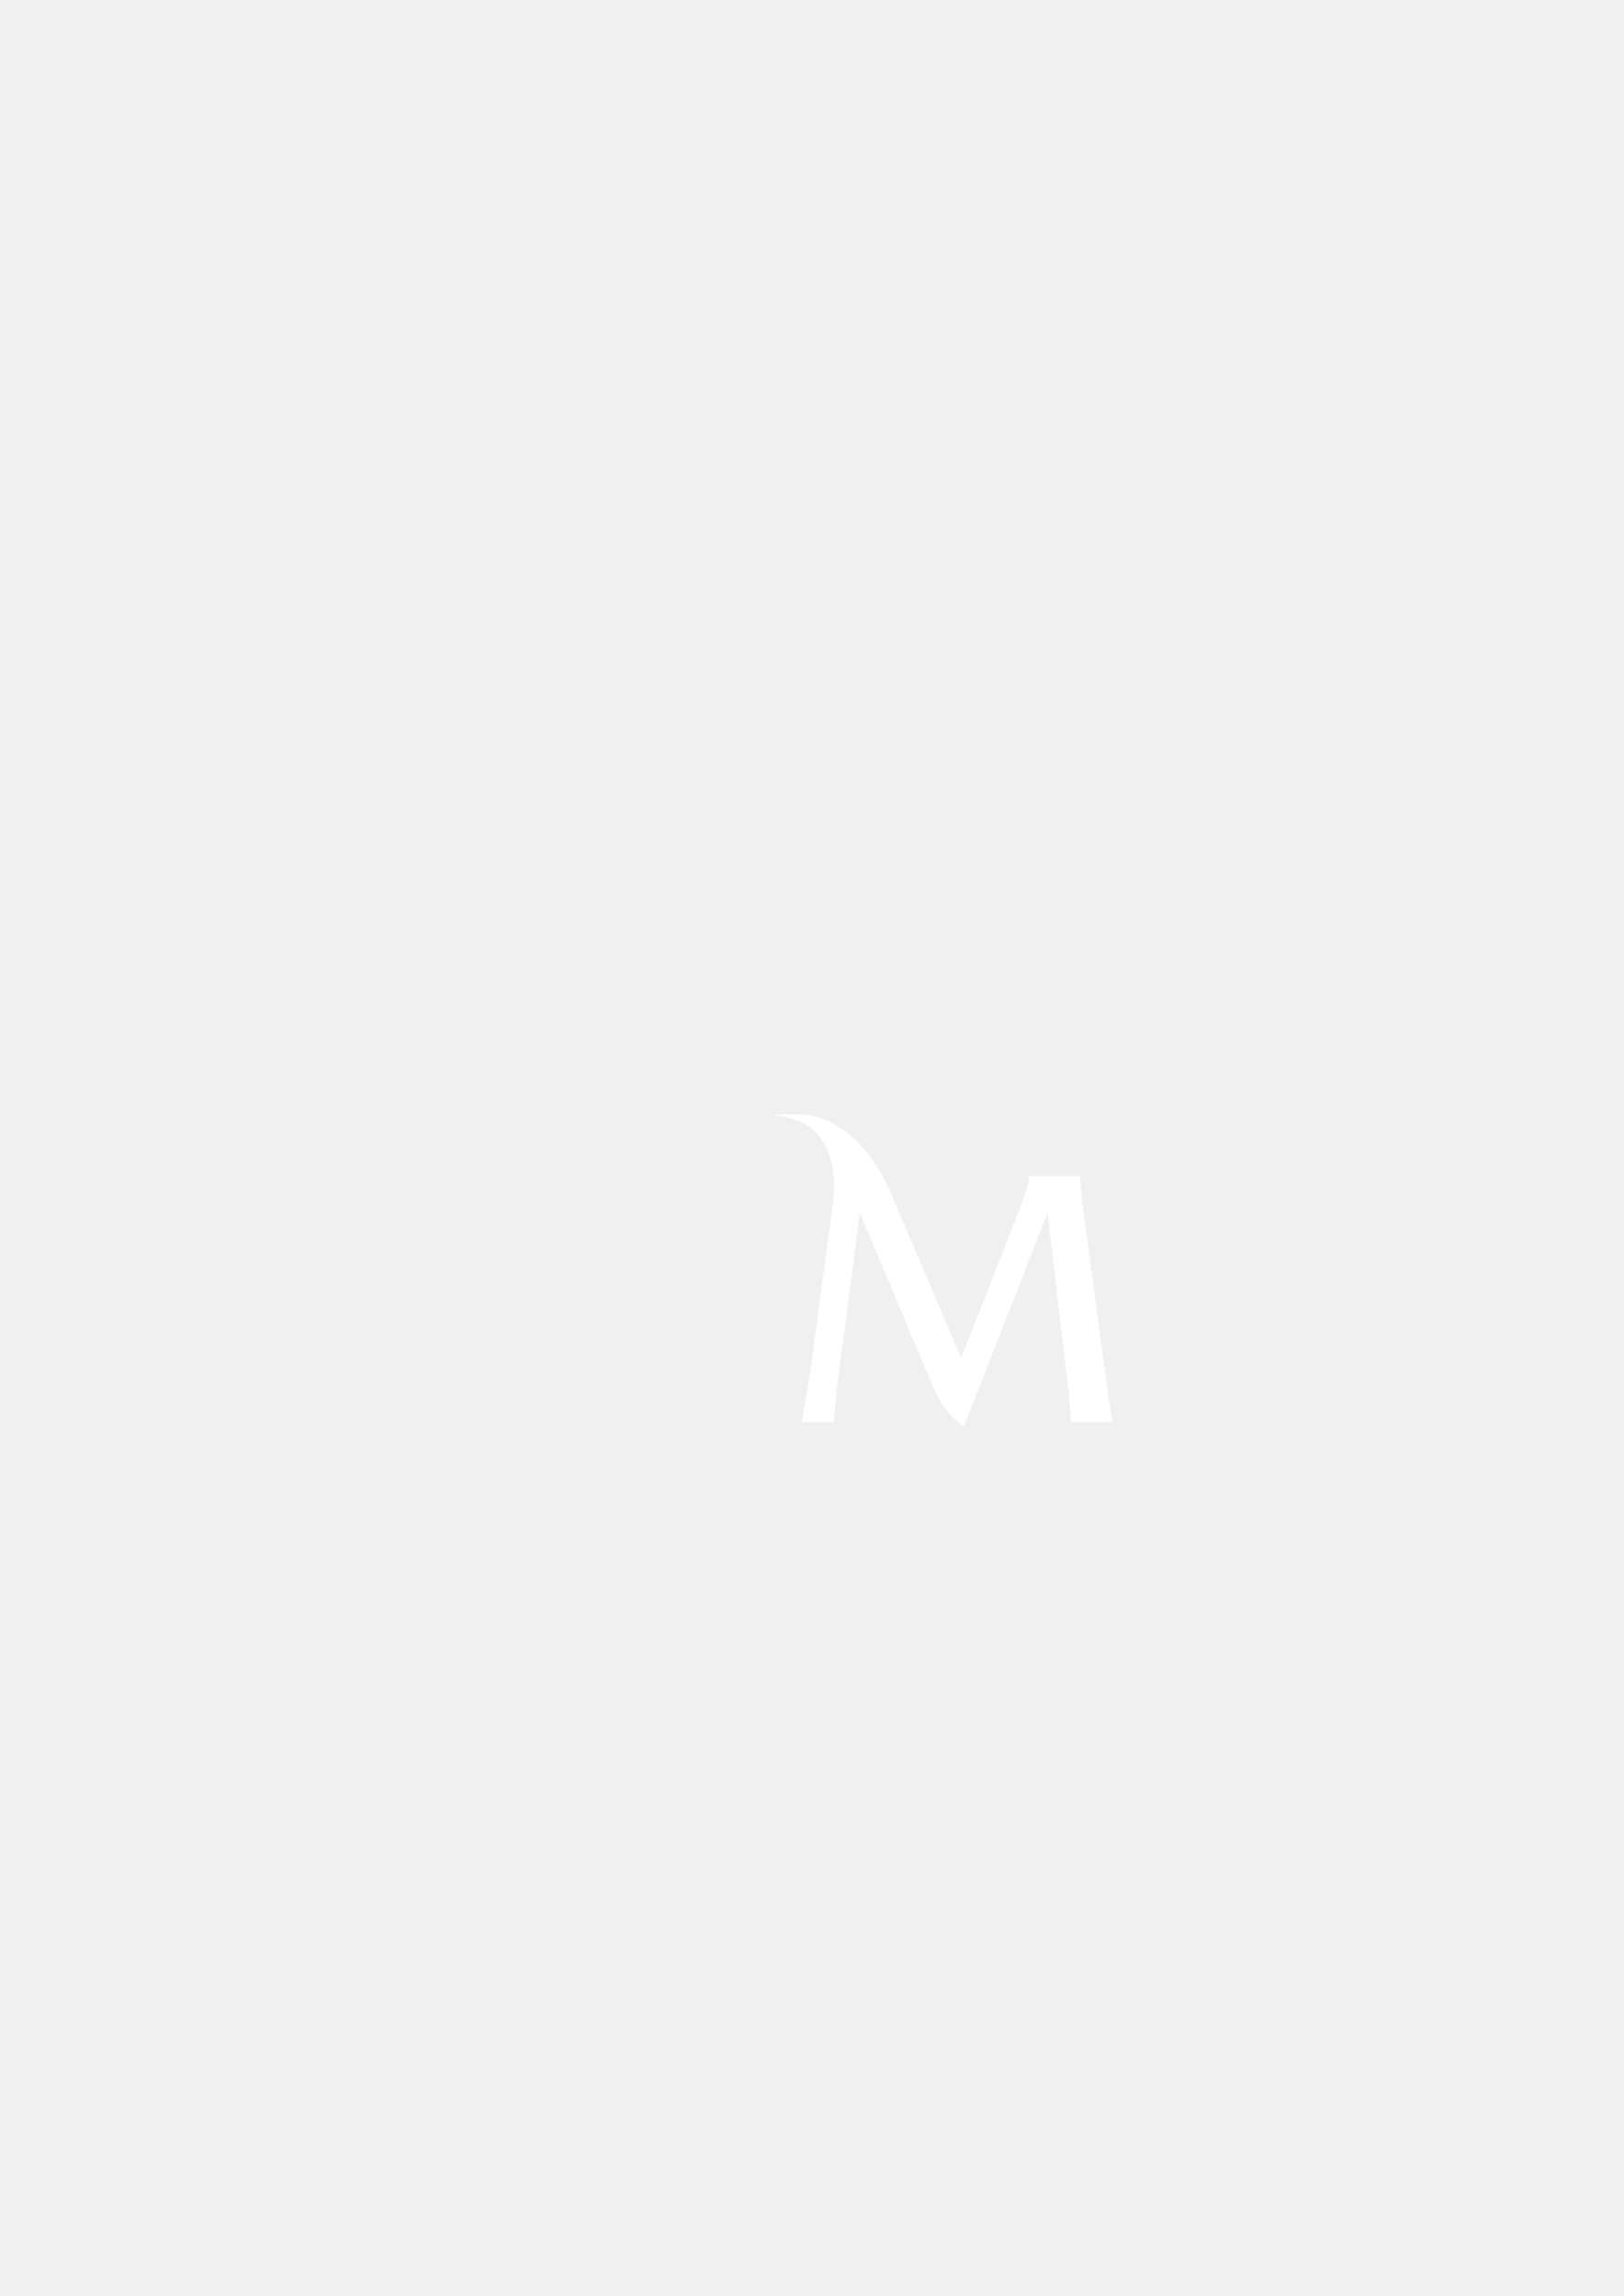
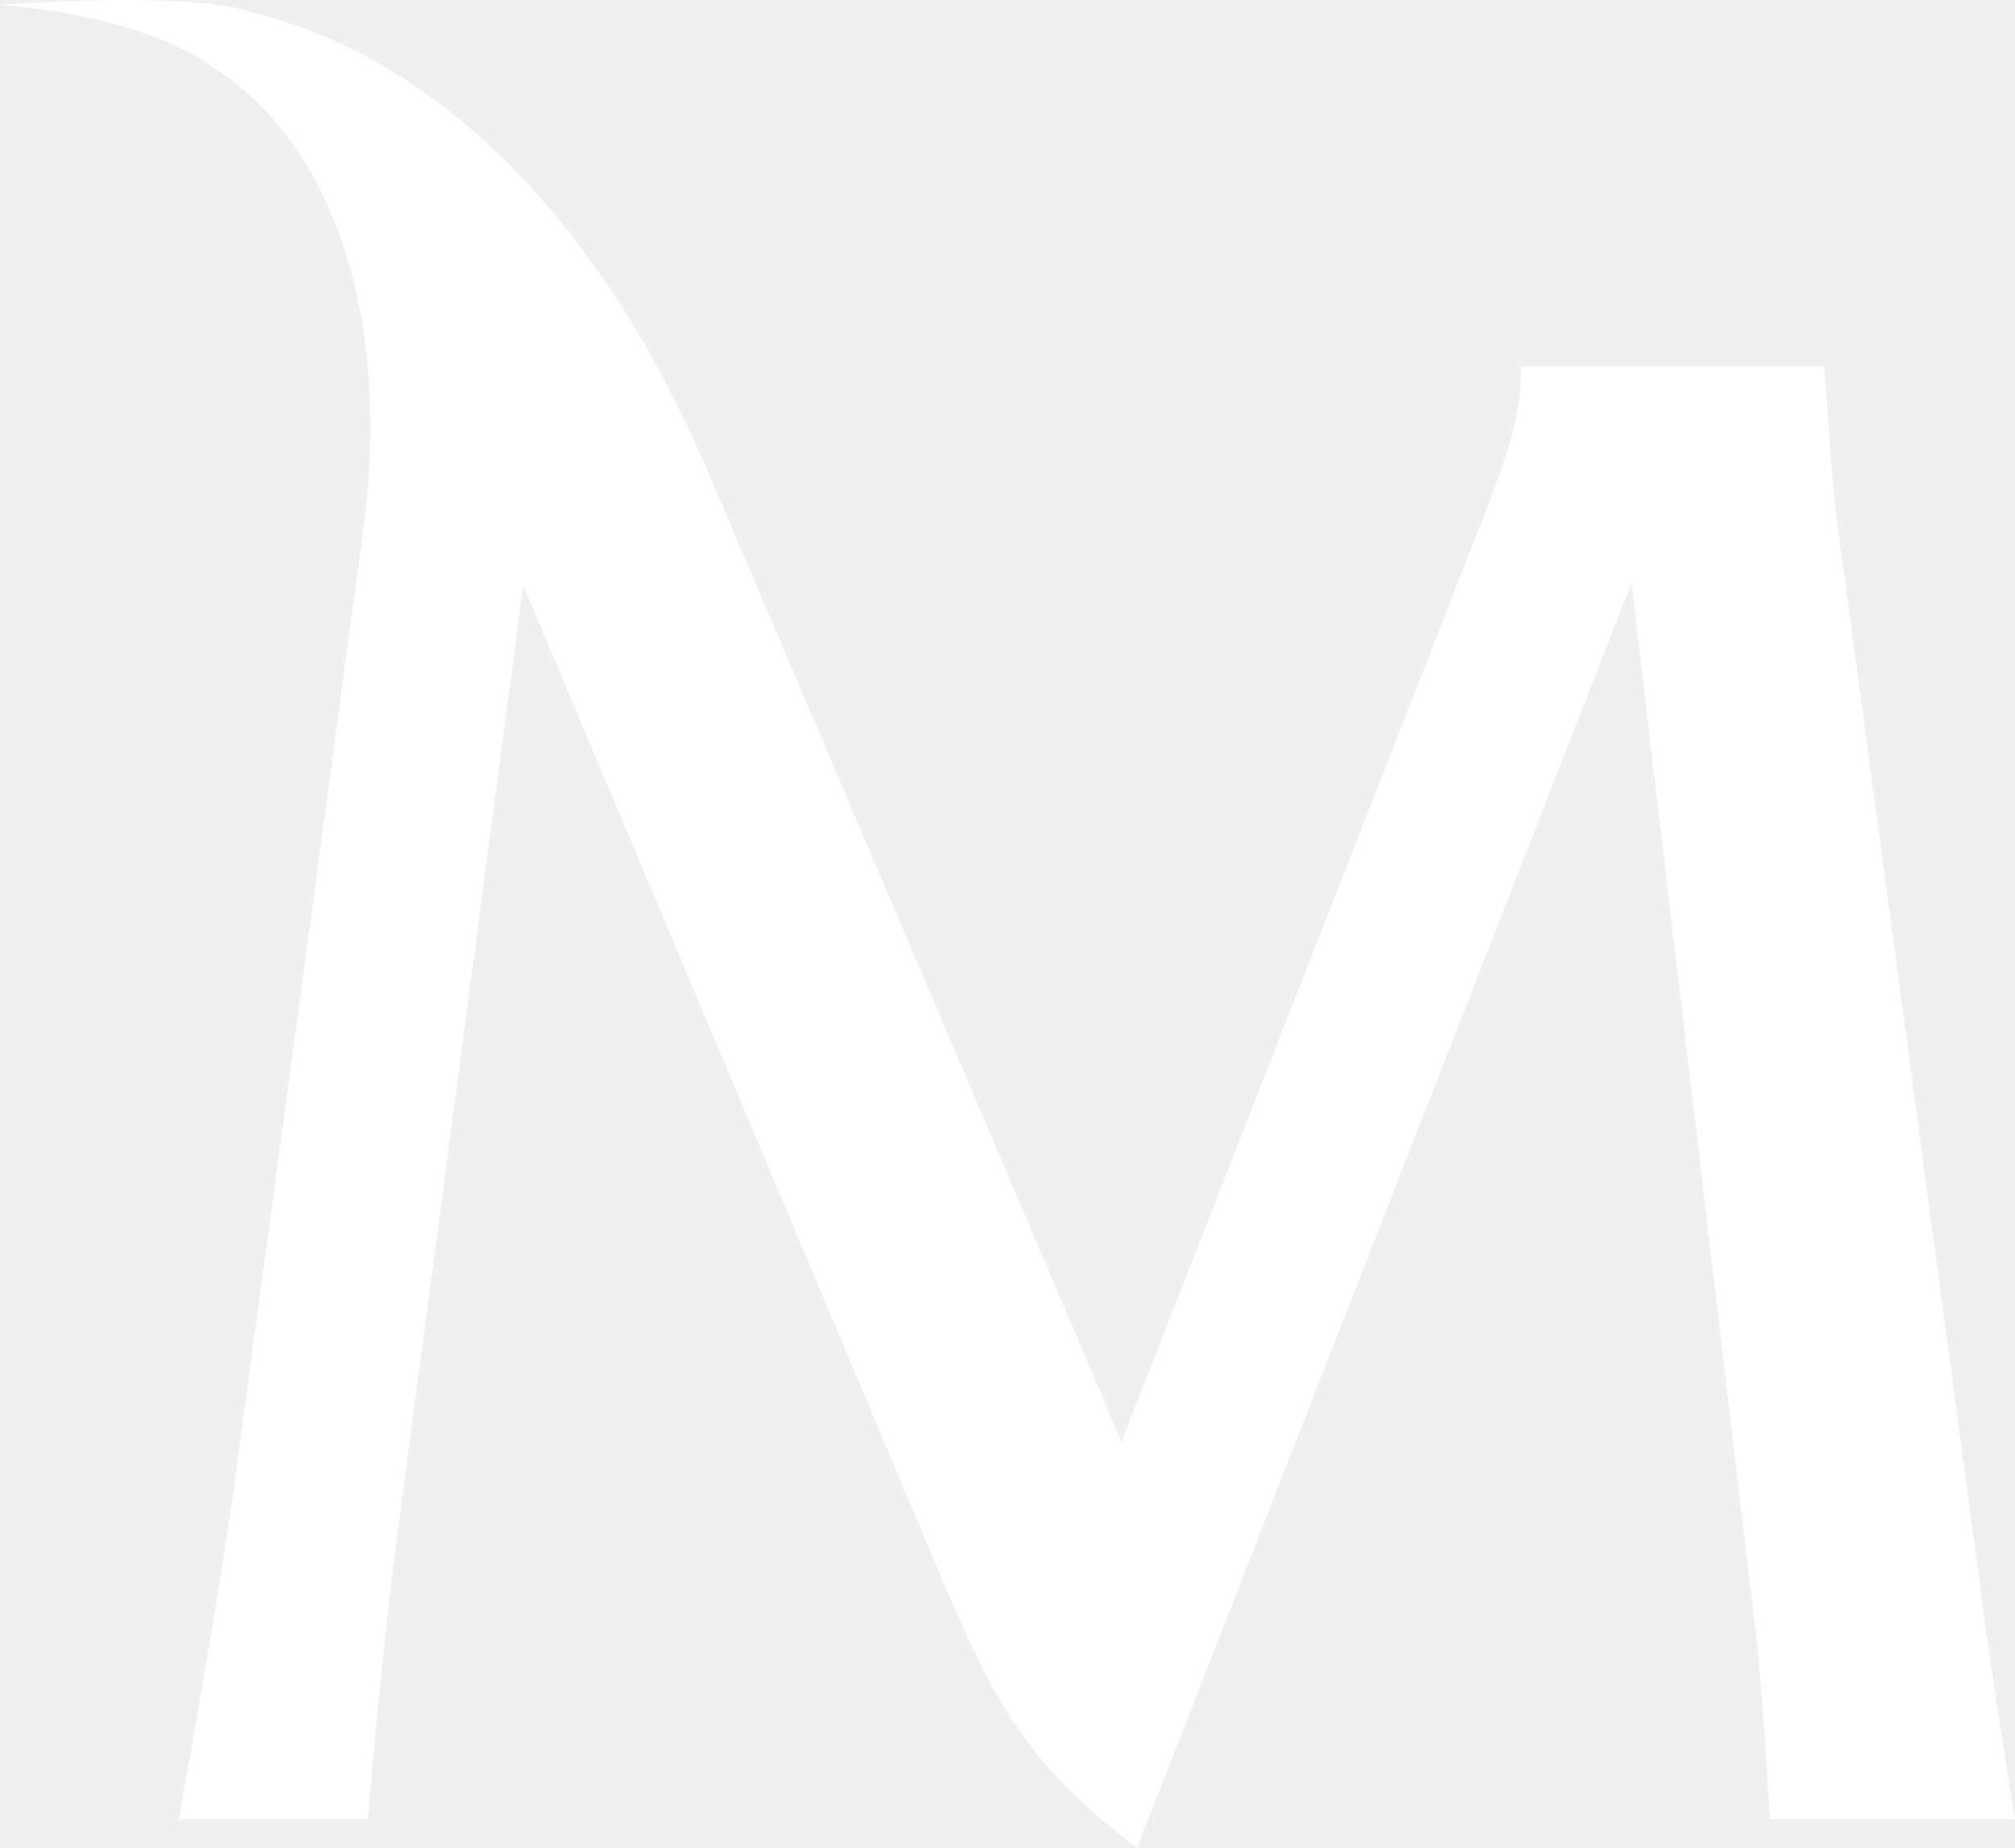
- <svg xmlns="http://www.w3.org/2000/svg" version="1.1" baseProfile="basic" id="Layer_1" x="0px" y="0px" width="595.275px" height="841.89px" viewBox="0 0 595.275 841.89" xml:space="preserve">
-   <path fill="#FFFFFF" d="M352.393,497.998l-25.747-60.396c-8.016-18.558-19.292-26.15-28.246-28.292  c-3.995-1.381-15.58-0.446-15.58-0.446s8.729,0.446,13.522,4.078c6.707,4.382,10.875,14.631,9.014,28.511l-8.154,60.379  c-1.096,7.395-3.272,19.587-3.272,19.587h11.714c0,0,0.732-9.315,1.828-17.67l7.807-58.889l26.021,61.766  c3.286,7.669,5.205,11.367,12.054,16.571l30.677-78.474l7.807,66.011c0.448,4.663,0.79,10.685,0.79,10.685h15.193  c0,0-1.33-7.946-2.155-14.38l-9.033-67.247c-0.278-3.149-0.644-8.489-0.644-8.489h-18.805v0.137c0,2.875-0.961,5.614-2.056,8.491  L352.393,497.998L352.393,497.998z" />
+ <svg xmlns="http://www.w3.org/2000/svg" xml:space="preserve" viewBox="0 0 125.001 114.642" height="114.642" width="125.001" y="0px" x="0px" id="Layer_1" version="1.1">
+   <defs id="defs7" />
+   <path style="fill:#ffffff" id="path3" d="m 69.573,89.443 -25.747,-60.396 C 35.81,10.489 24.534,2.897 15.58,0.755 c -3.995,-1.381 -15.58,-0.446 -15.58,-0.446 0,0 8.729,0.446 13.522,4.078 6.707,4.382 10.875,14.631 9.014,28.511 l -8.154,60.379 C 13.286,100.672 11.11,112.864 11.11,112.864 l 11.714,0 c 0,0 0.732,-9.315 1.828,-17.67 l 7.807,-58.889 26.021,61.766 c 3.286,7.669 5.205,11.367 12.054,16.571 l 30.677,-78.474 7.807,66.011 c 0.448,4.663 0.79,10.685 0.79,10.685 l 15.193,0 c 0,0 -1.33,-7.946 -2.155,-14.38 l -9.033,-67.247 c -0.278,-3.149 -0.644,-8.489 -0.644,-8.489 l -18.805,0 0,0.137 c 0,2.875 -0.961,5.614 -2.056,8.491 l -22.735,58.067 0,0 z" />
</svg>
